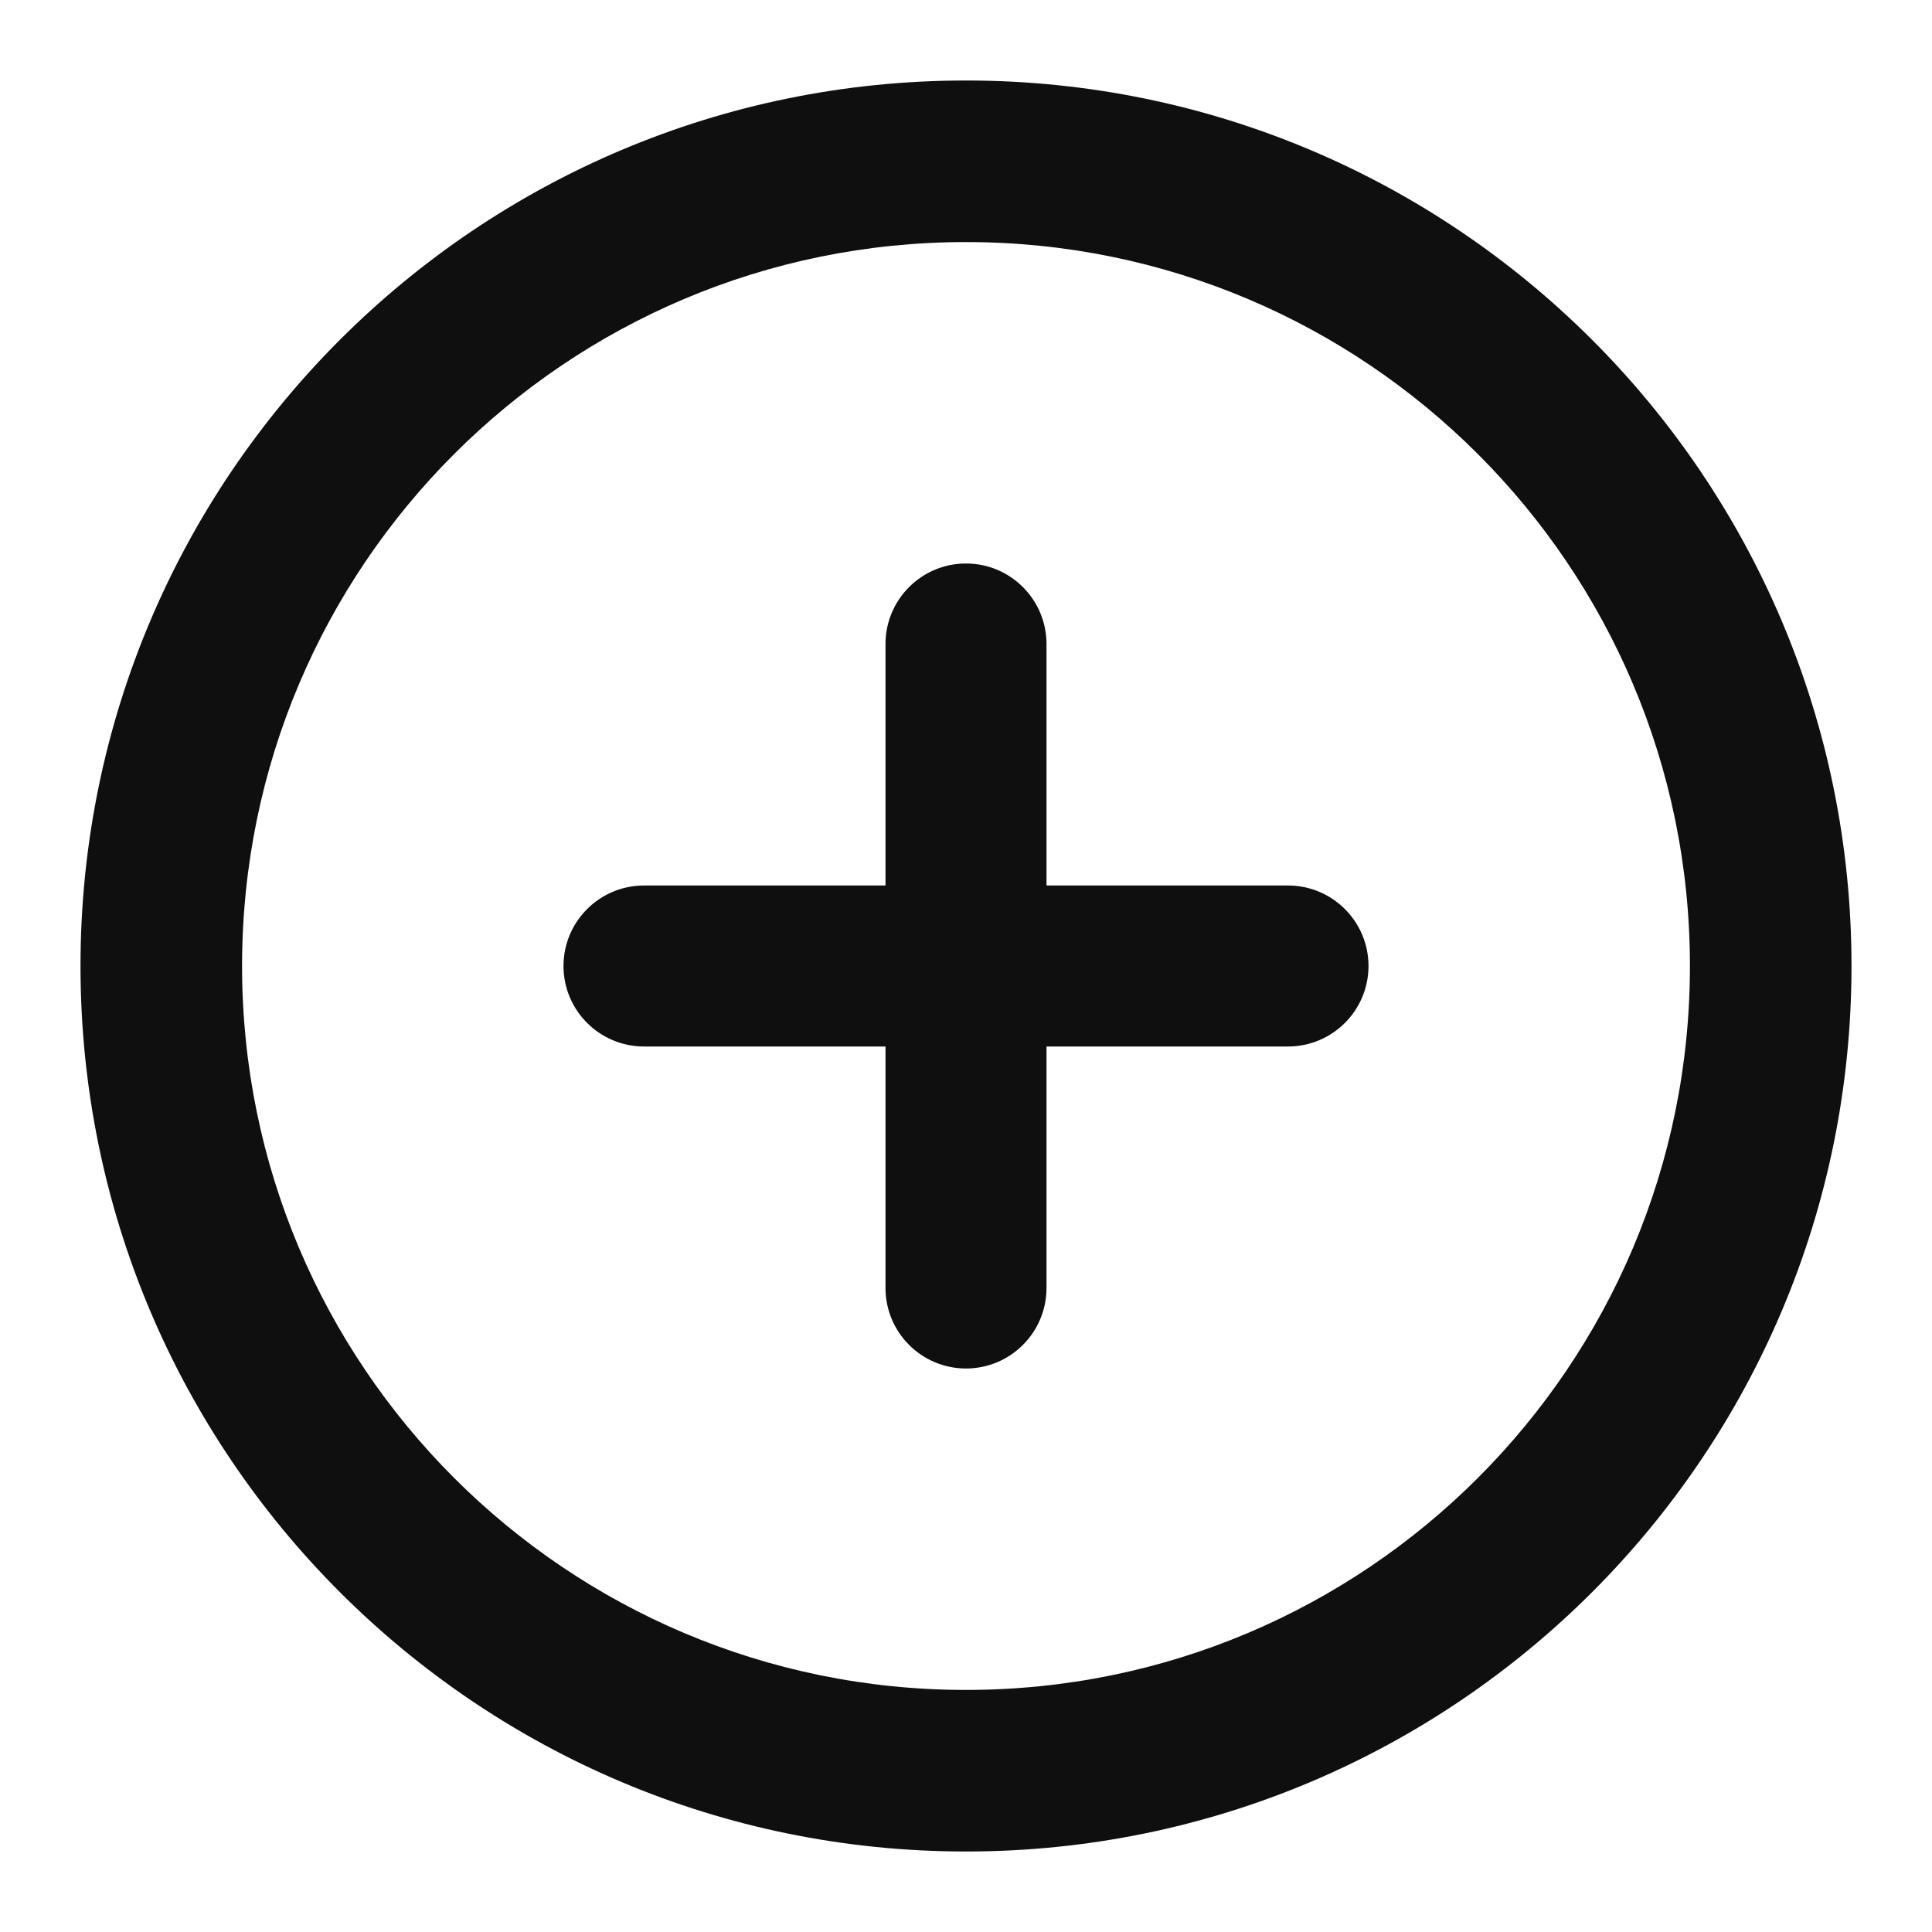
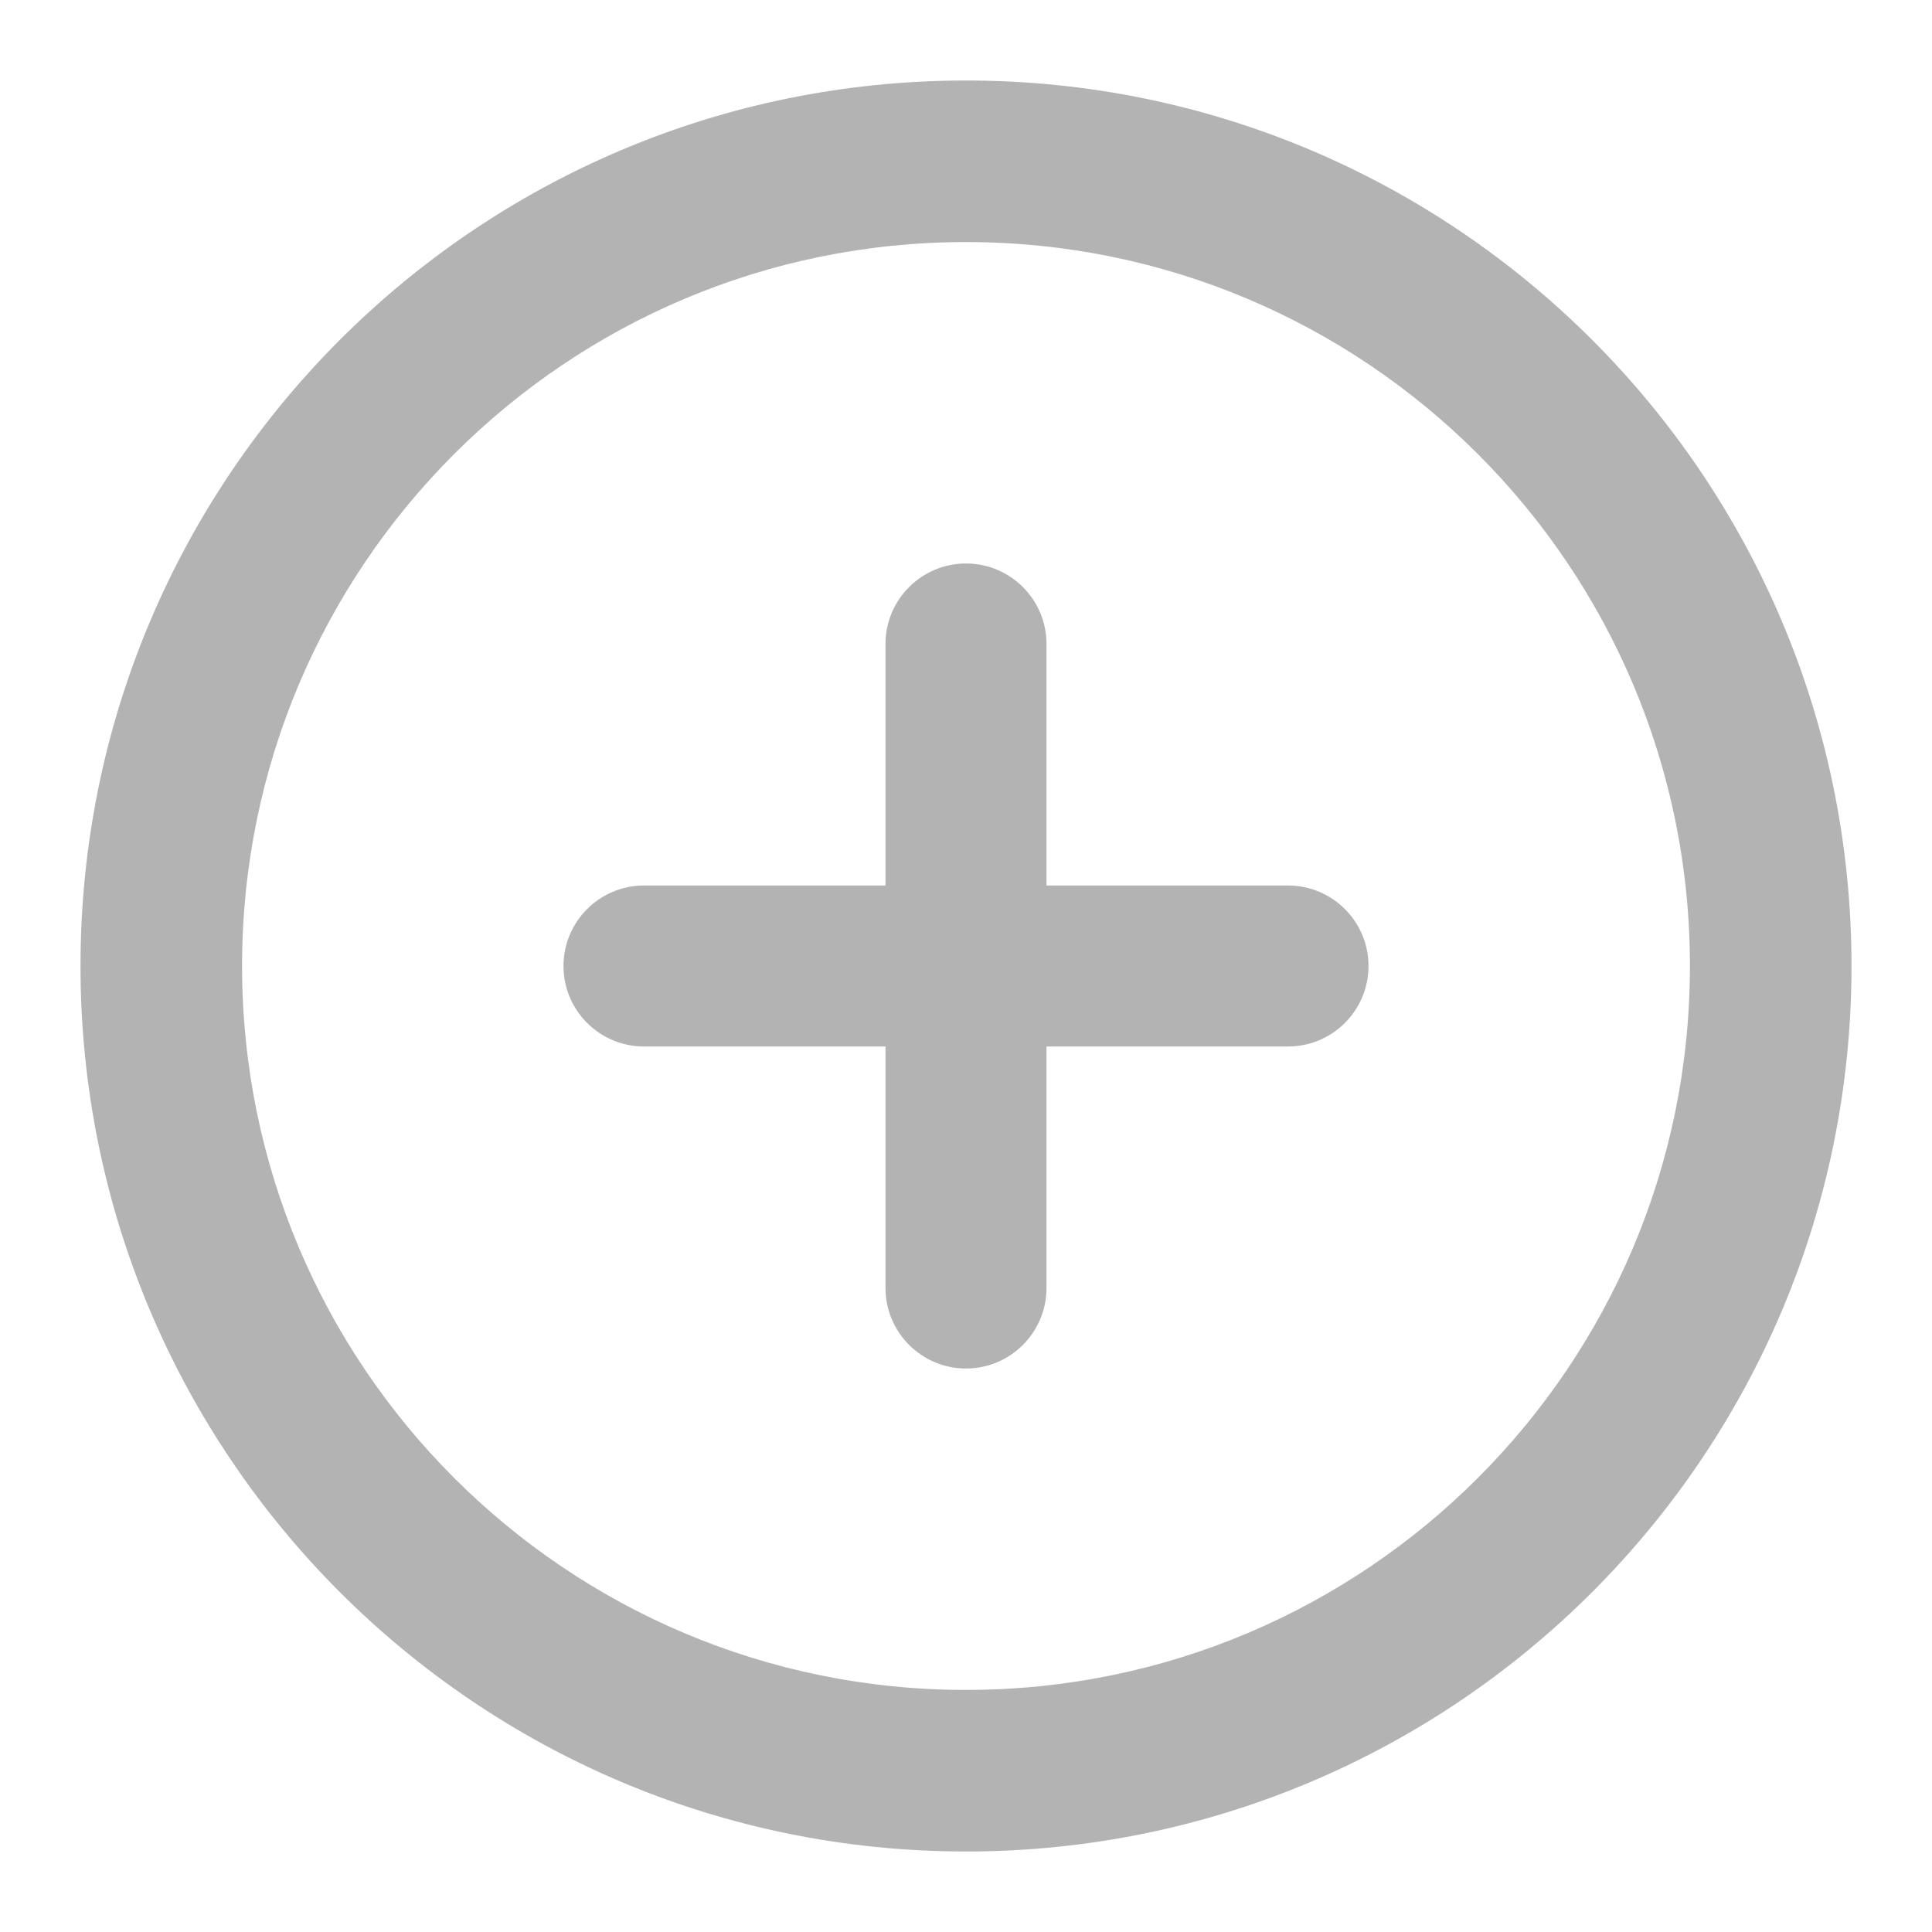
<svg xmlns="http://www.w3.org/2000/svg" width="800px" height="800px" viewBox="0 0 24 24" fill="none">
-   <path d="M11 8C11 7.448 11.448 7 12 7C12.552 7 13 7.448 13 8V11H16C16.552 11 17 11.448 17 12C17 12.552 16.552 13 16 13H13V16C13 16.552 12.552 17 12 17C11.448 17 11 16.552 11 16V13H8C7.448 13 7 12.552 7 12C7 11.448 7.448 11 8 11H11V8Z" fill="#0F0F0F" />
-   <path fill-rule="evenodd" clip-rule="evenodd" d="M23 12C23 18.075 18.075 23 12 23C5.925 23 1 18.075 1 12C1 5.925 5.925 1 12 1C18.075 1 23 5.925 23 12ZM3.007 12C3.007 16.967 7.033 20.993 12 20.993C16.967 20.993 20.993 16.967 20.993 12C20.993 7.033 16.967 3.007 12 3.007C7.033 3.007 3.007 7.033 3.007 12Z" fill="#0F0F0F" />
+   <path d="M11 8C11 7.448 11.448 7 12 7C12.552 7 13 7.448 13 8V11H16C16.552 11 17 11.448 17 12C17 12.552 16.552 13 16 13H13V16C13 16.552 12.552 17 12 17C11.448 17 11 16.552 11 16V13H8C7.448 13 7 12.552 7 12C7 11.448 7.448 11 8 11H11V8Z" fill="#B3B3B3" />
+   <path fill-rule="evenodd" clip-rule="evenodd" d="M23 12C23 18.075 18.075 23 12 23C5.925 23 1 18.075 1 12C1 5.925 5.925 1 12 1C18.075 1 23 5.925 23 12ZM3.007 12C3.007 16.967 7.033 20.993 12 20.993C16.967 20.993 20.993 16.967 20.993 12C20.993 7.033 16.967 3.007 12 3.007C7.033 3.007 3.007 7.033 3.007 12Z" fill="#B3B3B3" />
</svg>
